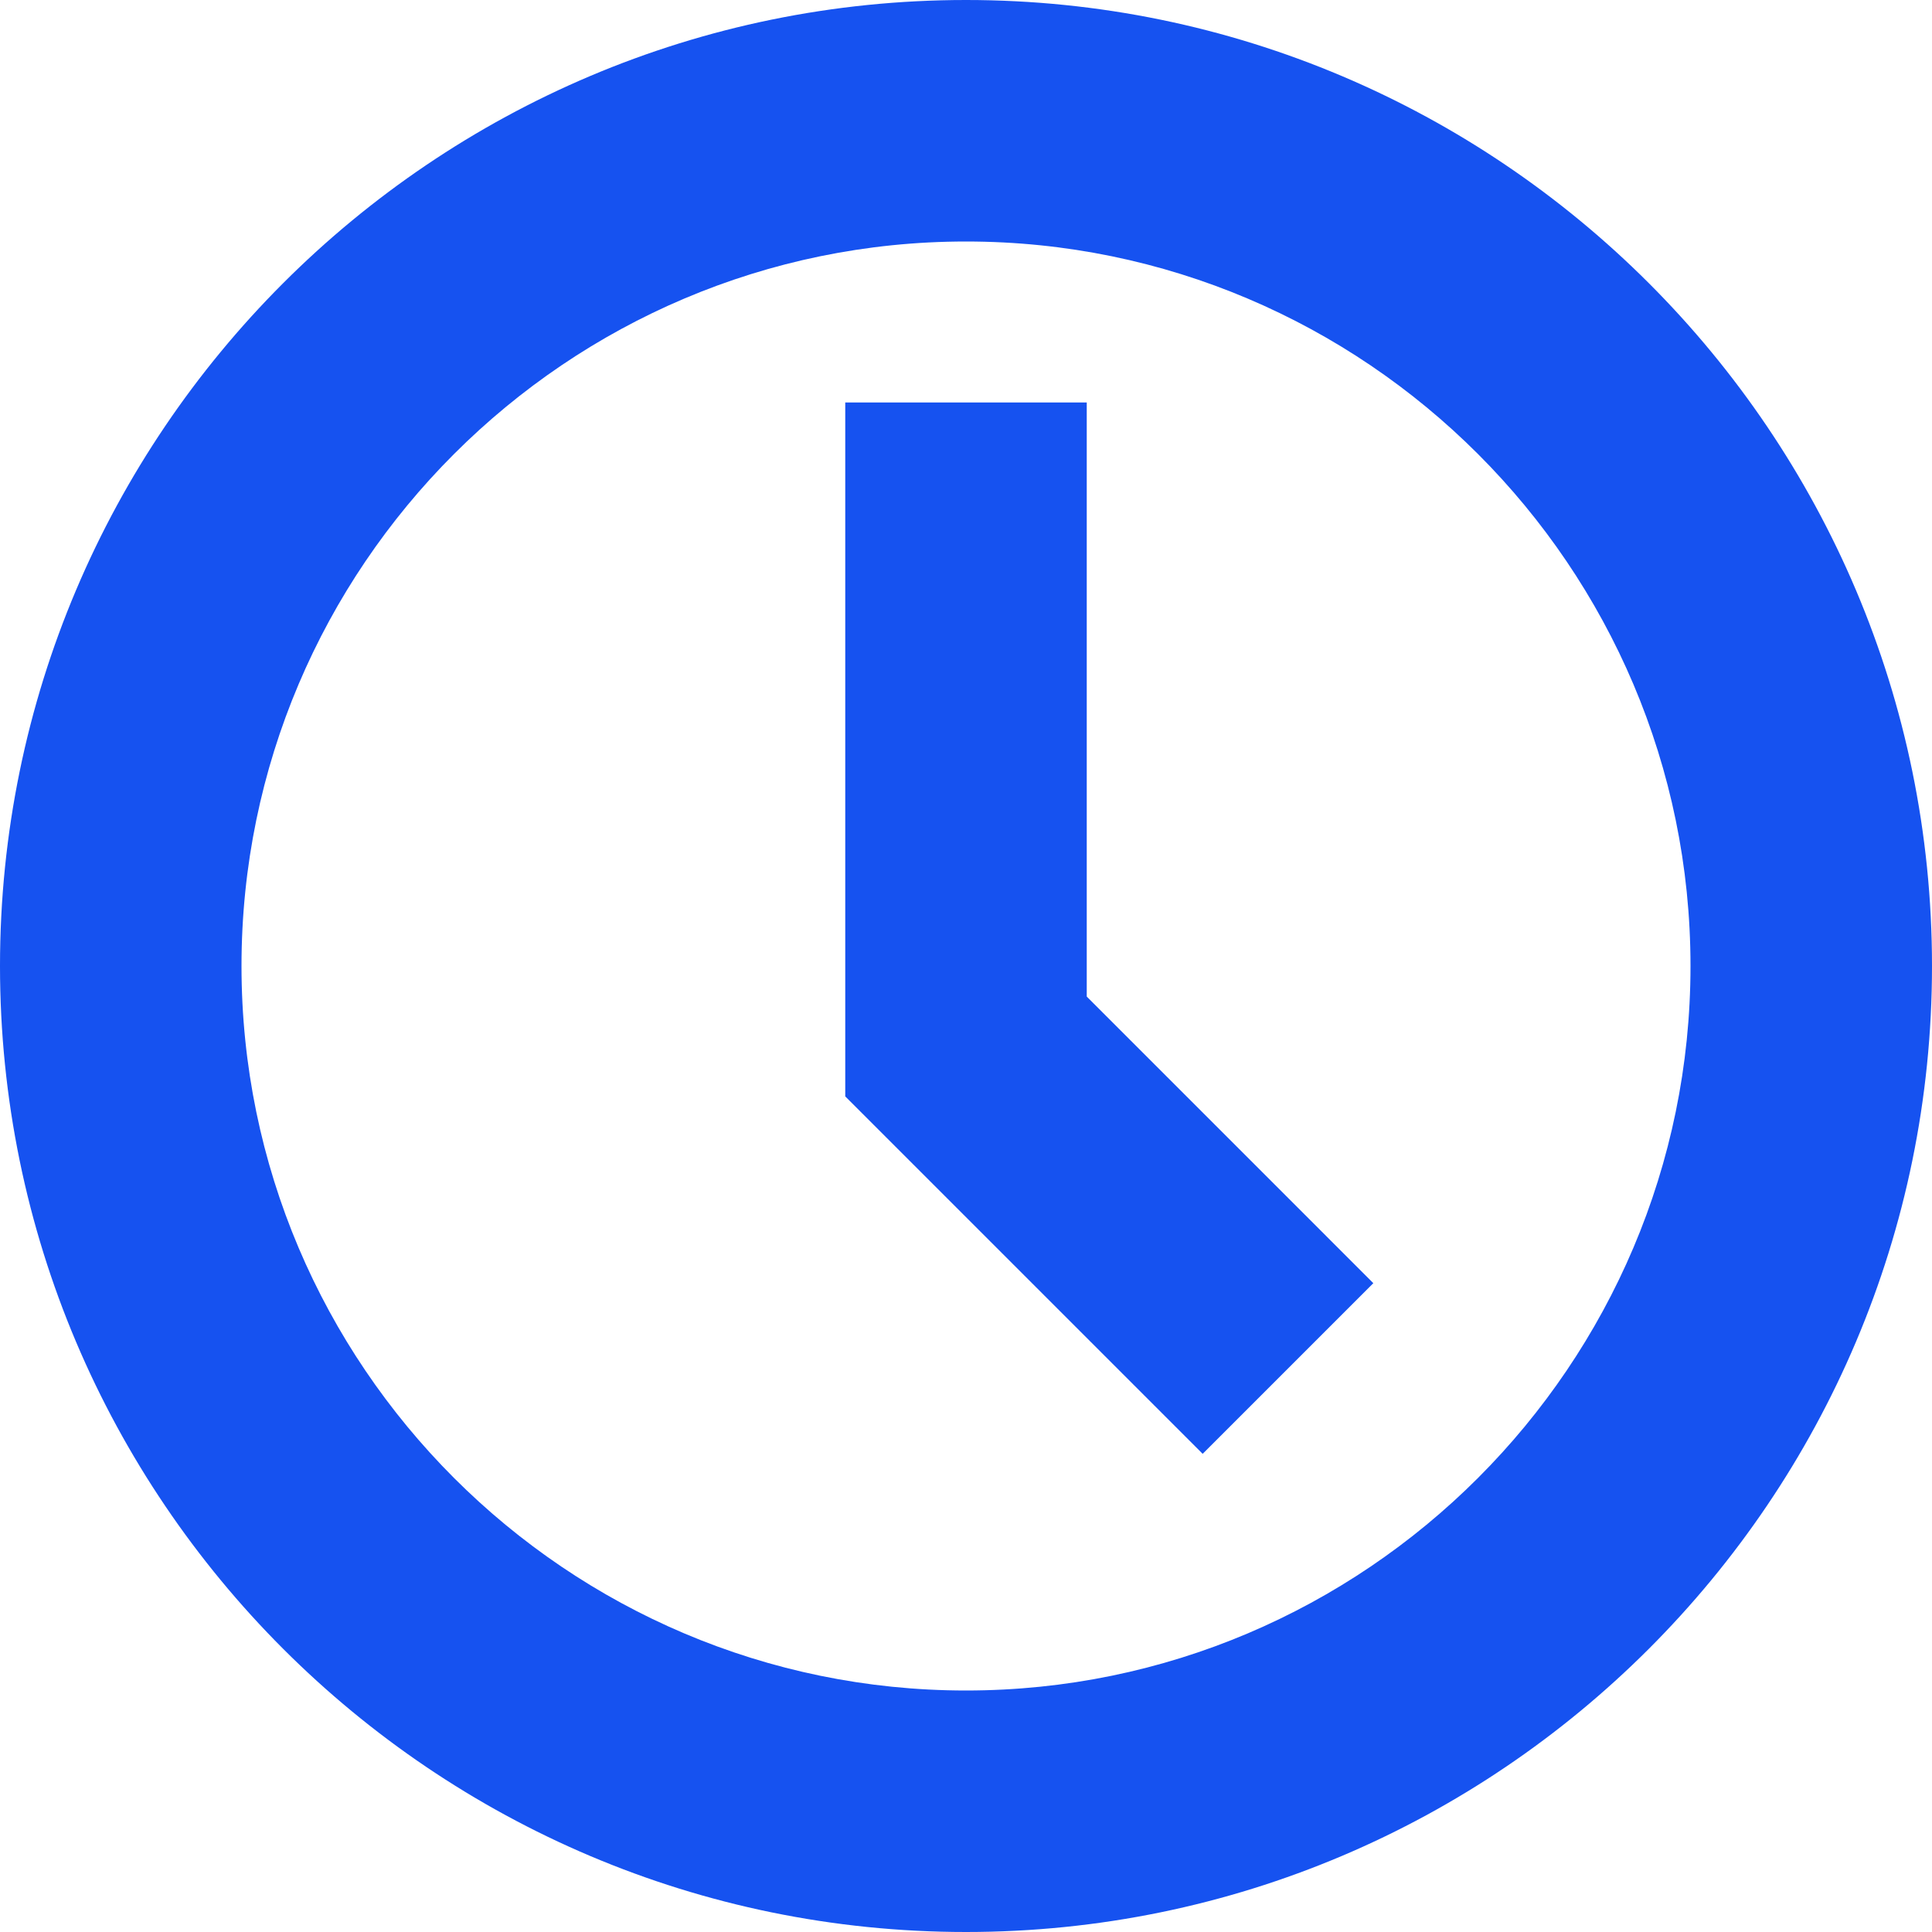
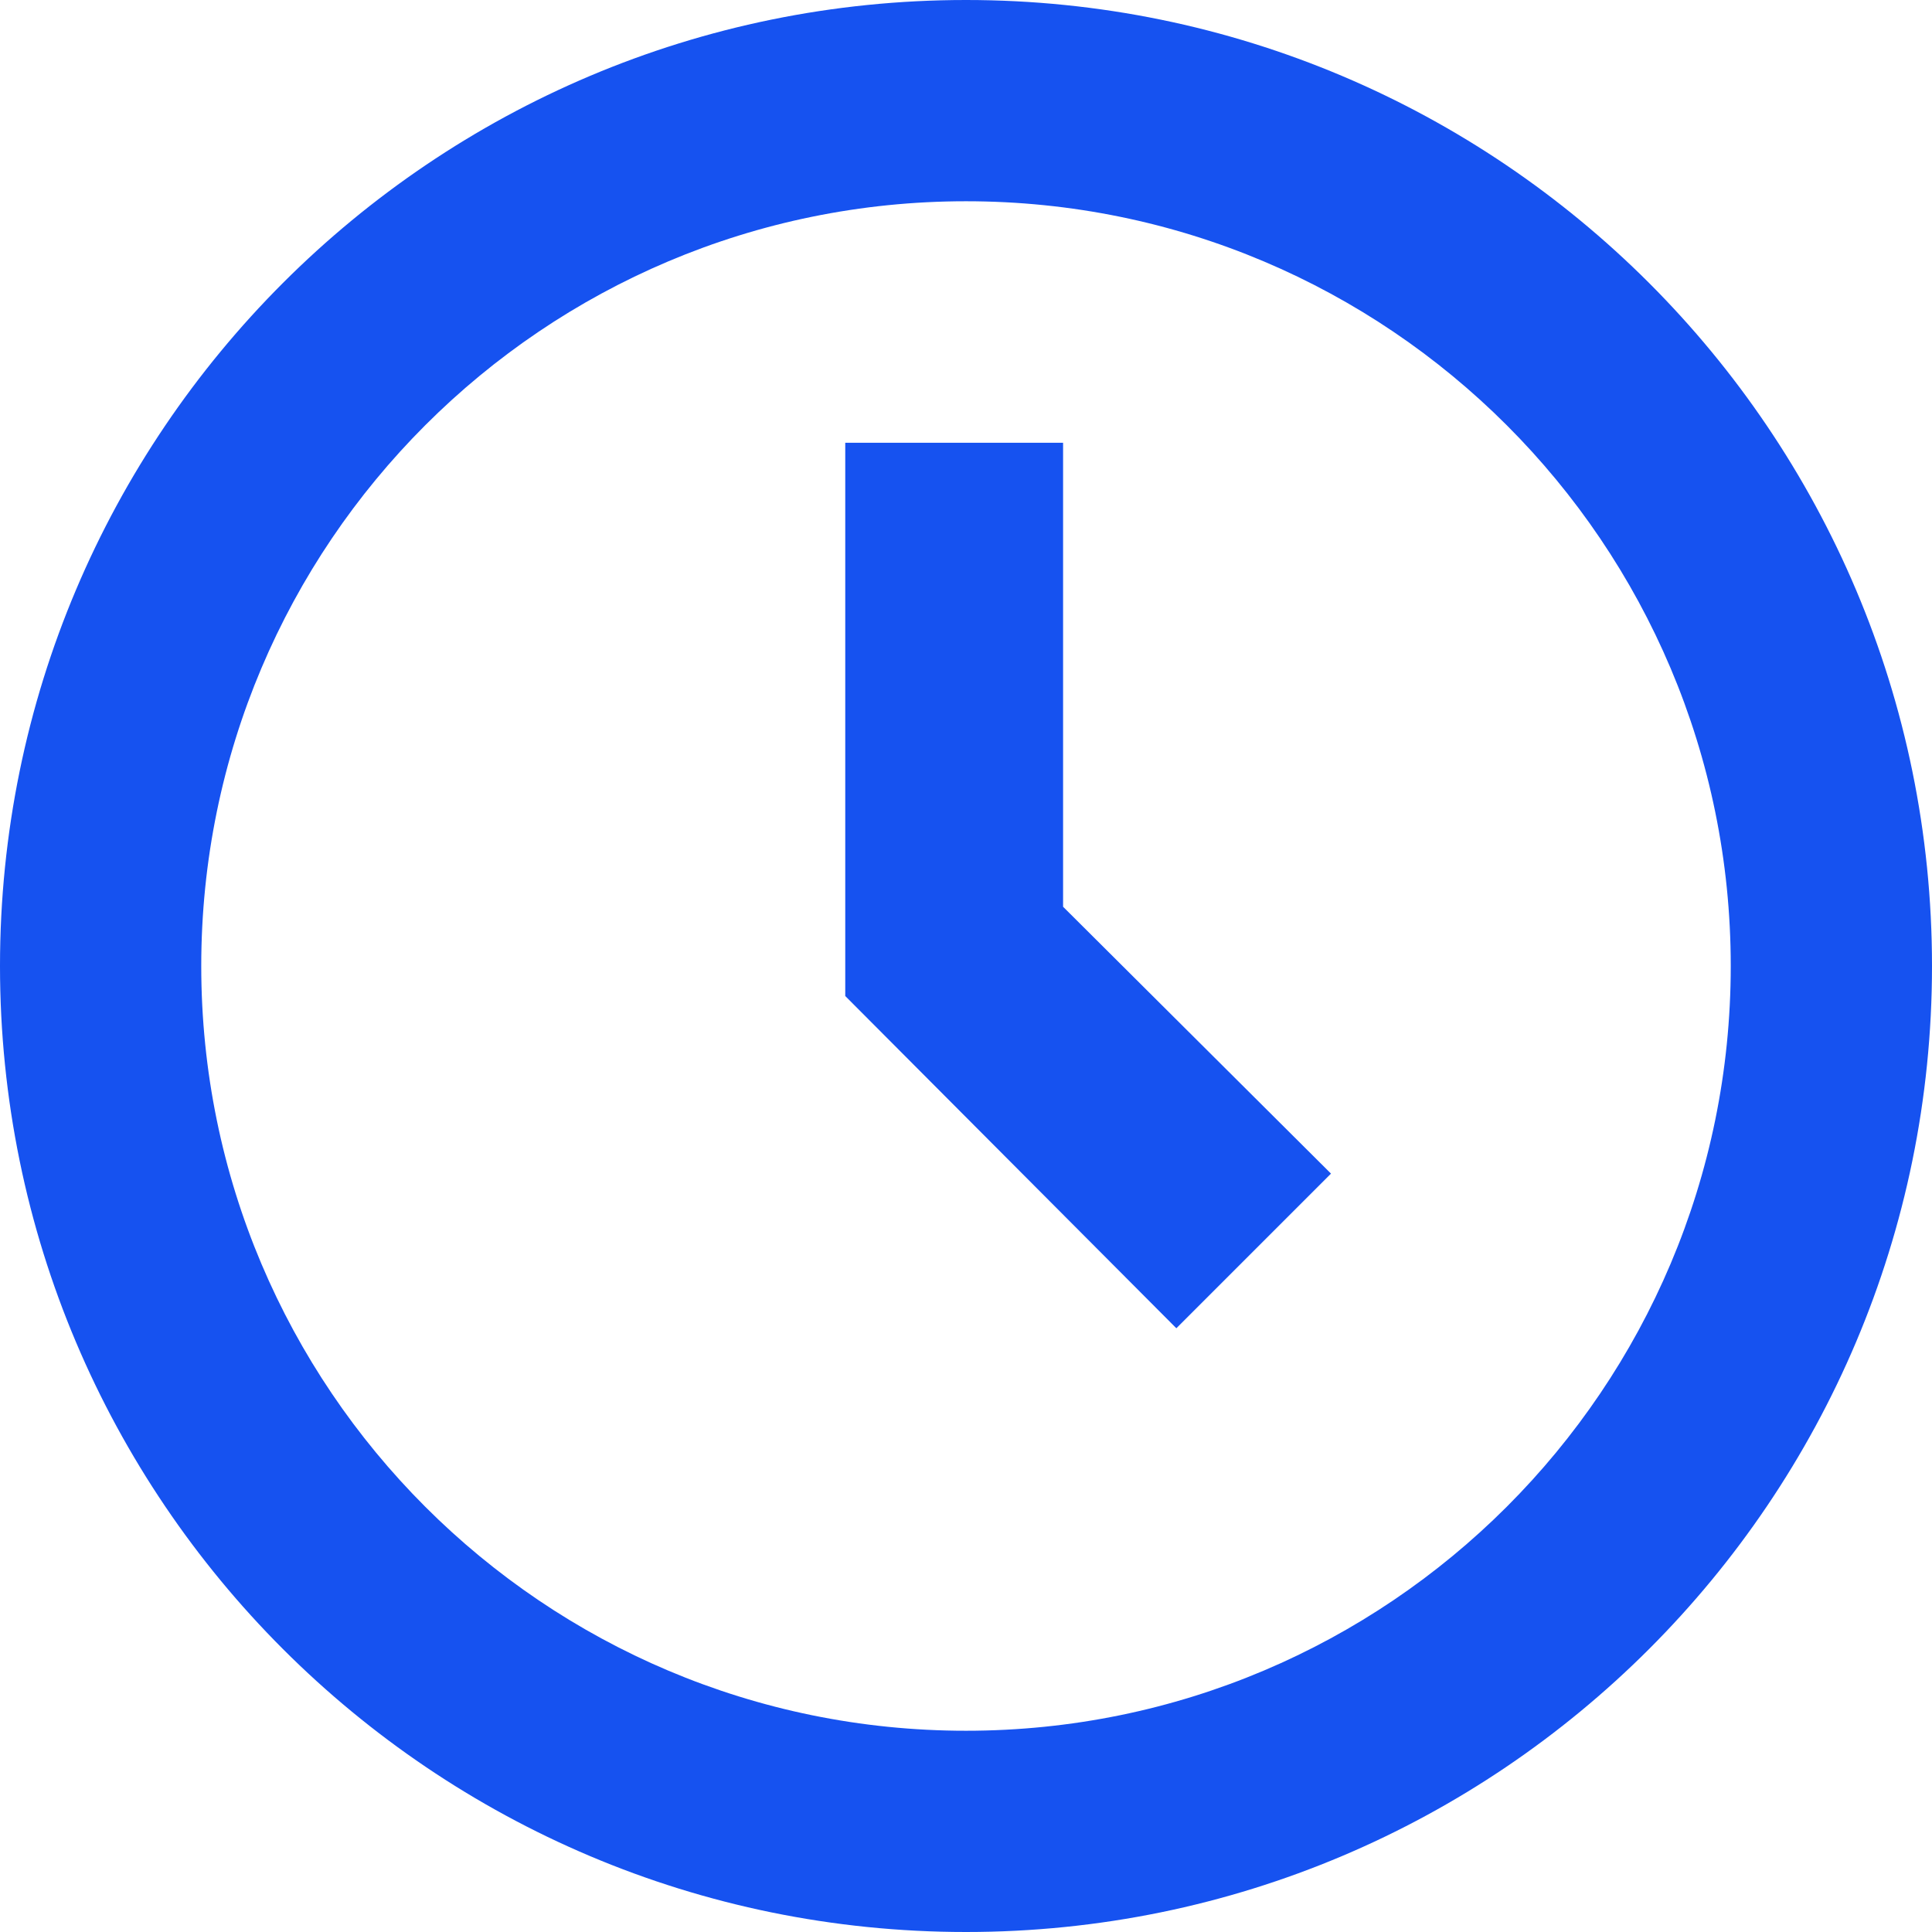
- <svg xmlns="http://www.w3.org/2000/svg" fill="none" viewBox="0 0 12 12">
-   <path fill="#1652F0" fill-rule="evenodd" d="M10.5 6c0-2.48-2.02-4.5-4.5-4.5S1.5 3.52 1.5 6s2.02 4.5 4.5 4.5 4.5-2.02 4.5-4.5zM0 6c0-3.31 2.69-6 6-6s6 2.69 6 6-2.69 6-6 6-6-2.69-6-6zm5.25.81l2.22 2.22 1.06-1.06-1.78-1.78V2.5h-1.5v4.31z" clip-rule="evenodd" />
+ <svg xmlns="http://www.w3.org/2000/svg" fill="none" viewBox="0 0 24 24">
+   <path fill="#1652F0" d="M13.206 5.5H10.5v6.873l4.113 4.127 1.921-1.921-3.328-3.315V5.5z" />
+   <path fill="#1652F0" fill-rule="evenodd" d="M12 21.5a9.5 9.5 0 100-19 9.5 9.5 0 000 19zm0 2.5c6.627 0 12-5.373 12-12S18.627 0 12 0 0 5.373 0 12s5.373 12 12 12z" clip-rule="evenodd" />
</svg>
